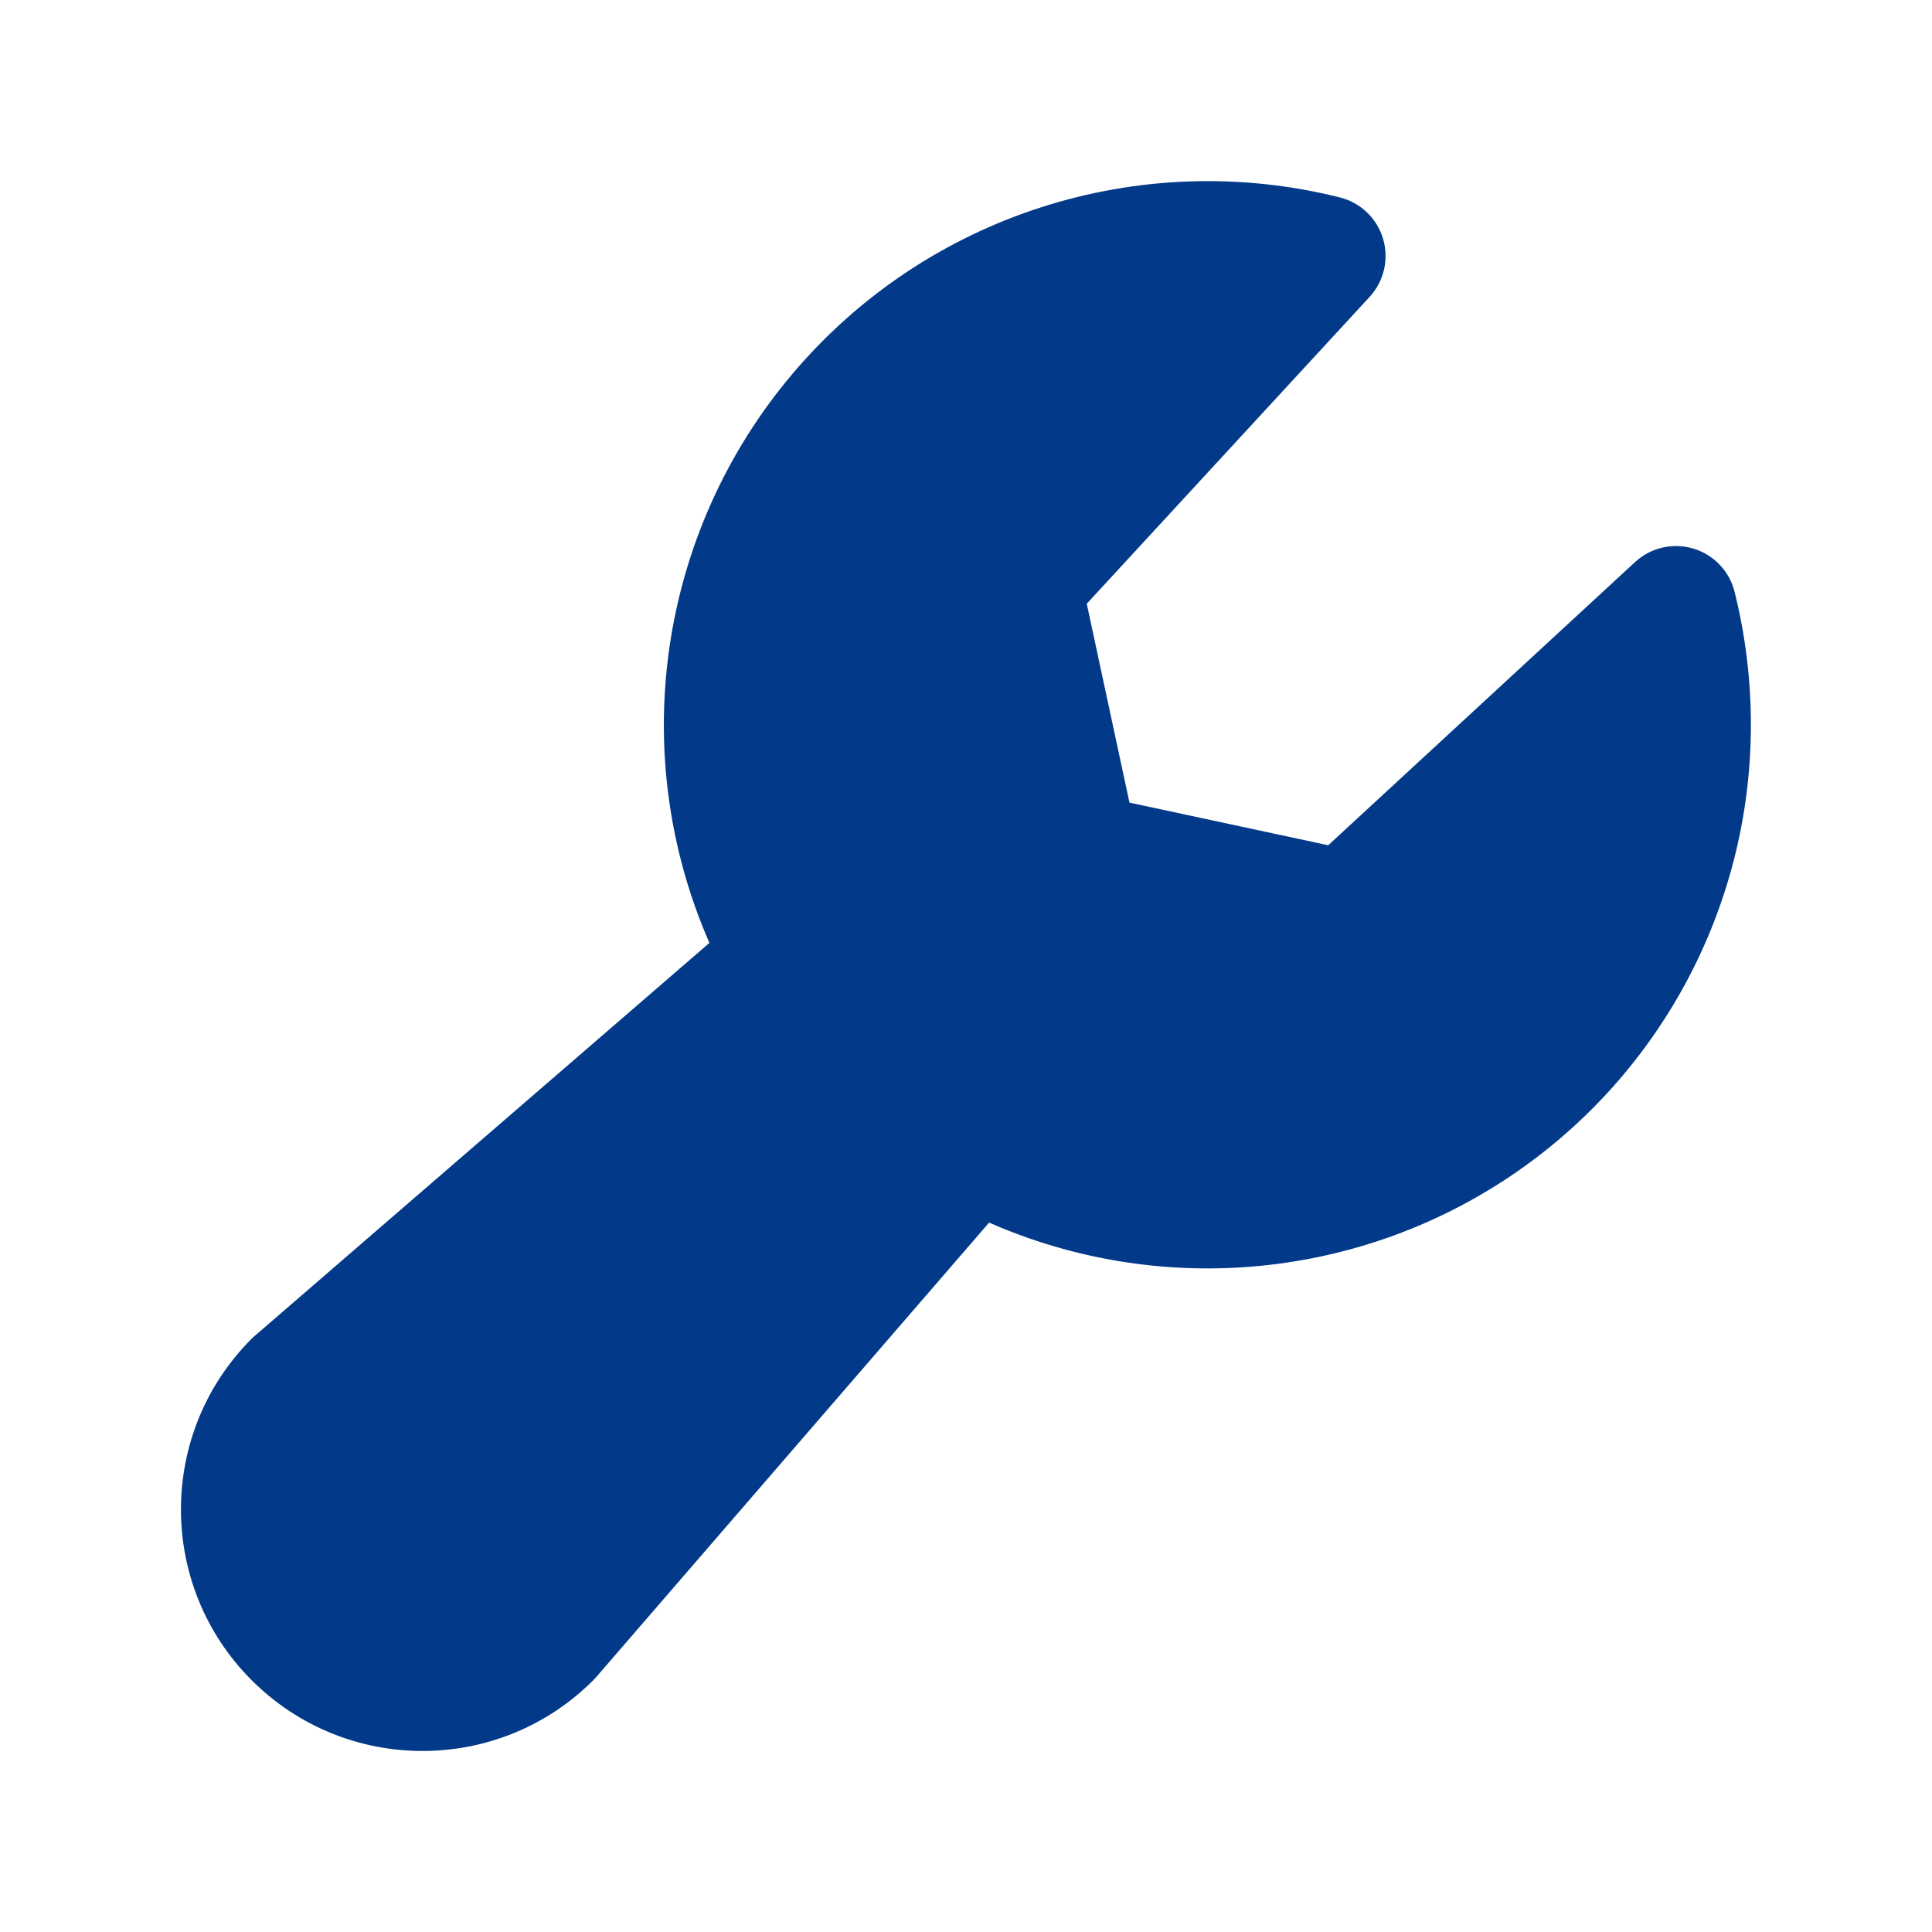
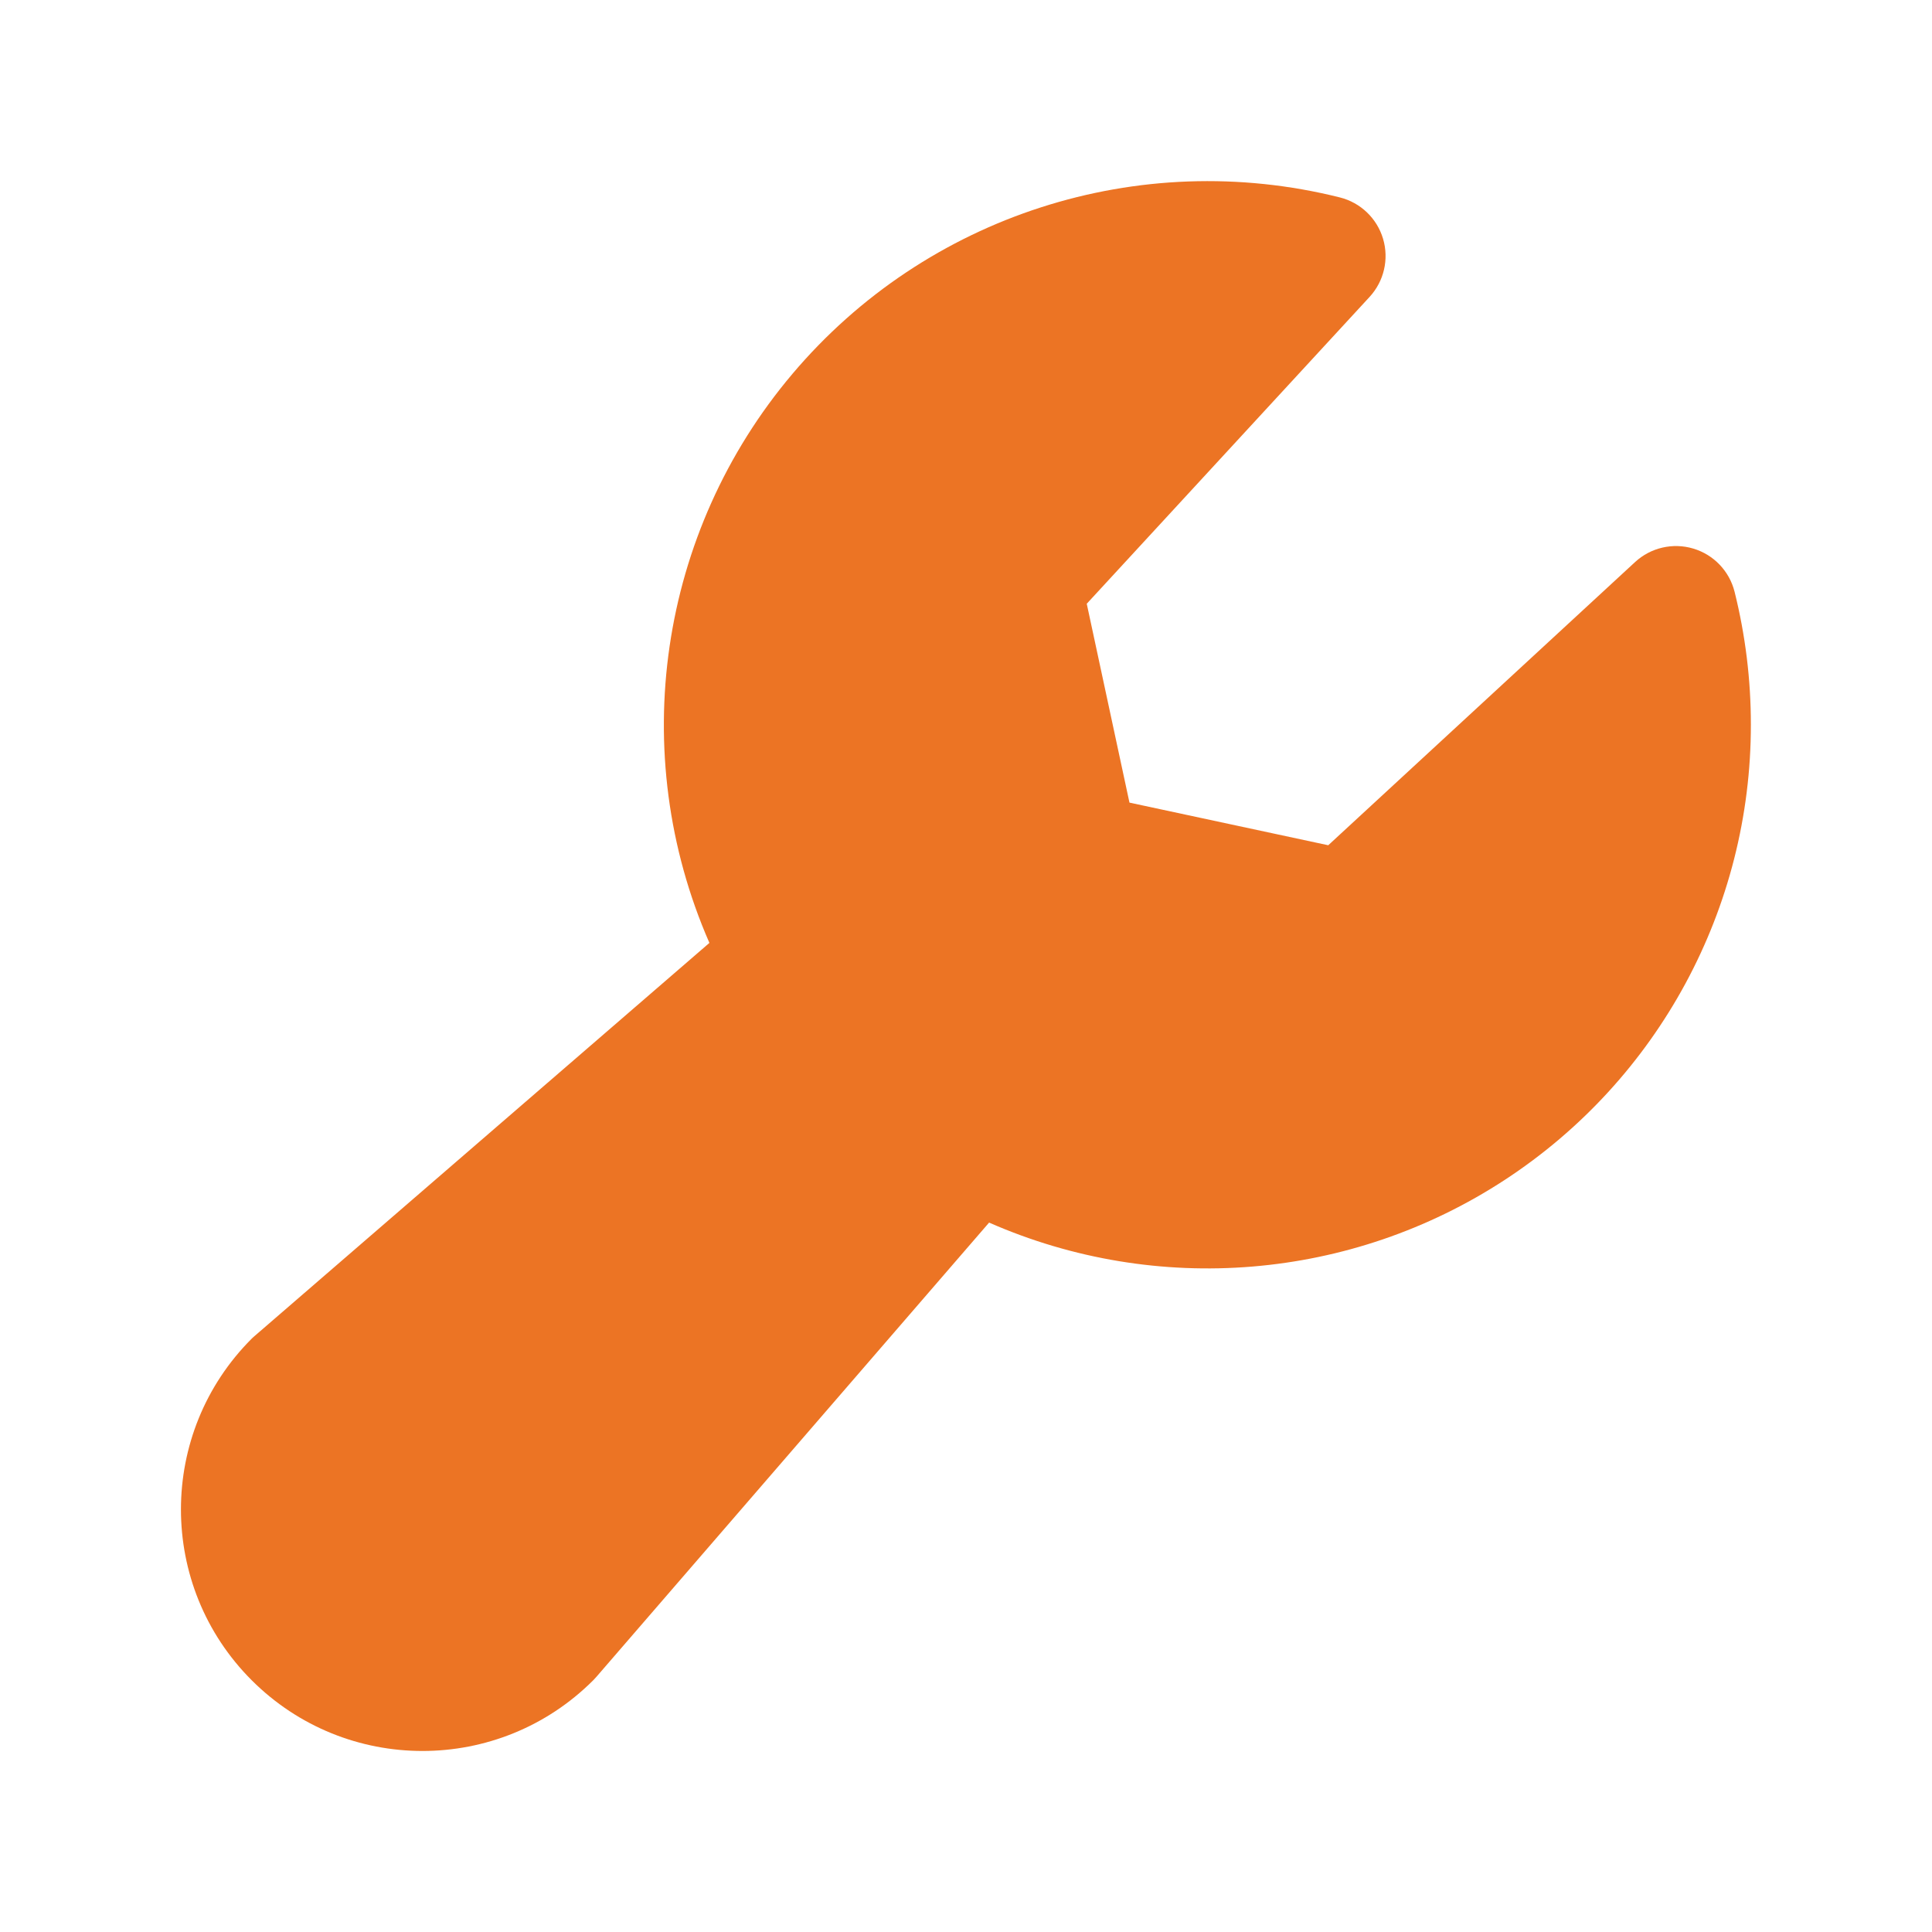
- <svg xmlns="http://www.w3.org/2000/svg" width="64" height="64" fill="#023989" viewBox="0 0 256 256">
+ <svg xmlns="http://www.w3.org/2000/svg" width="64" height="64" fill="#ec7424" viewBox="0 0 256 256">
  <path d="M232,96a72,72,0,0,1-100.94,66L79,222.22c-.12.14-.26.29-.39.42a32,32,0,0,1-45.26-45.26c.14-.13.28-.27.43-.39L94,124.94a72.07,72.07,0,0,1,83.54-98.78,8,8,0,0,1,3.93,13.19L144,80l5.66,26.35L176,112l40.65-37.52a8,8,0,0,1,13.19,3.93A72.6,72.6,0,0,1,232,96Z" />
</svg>
